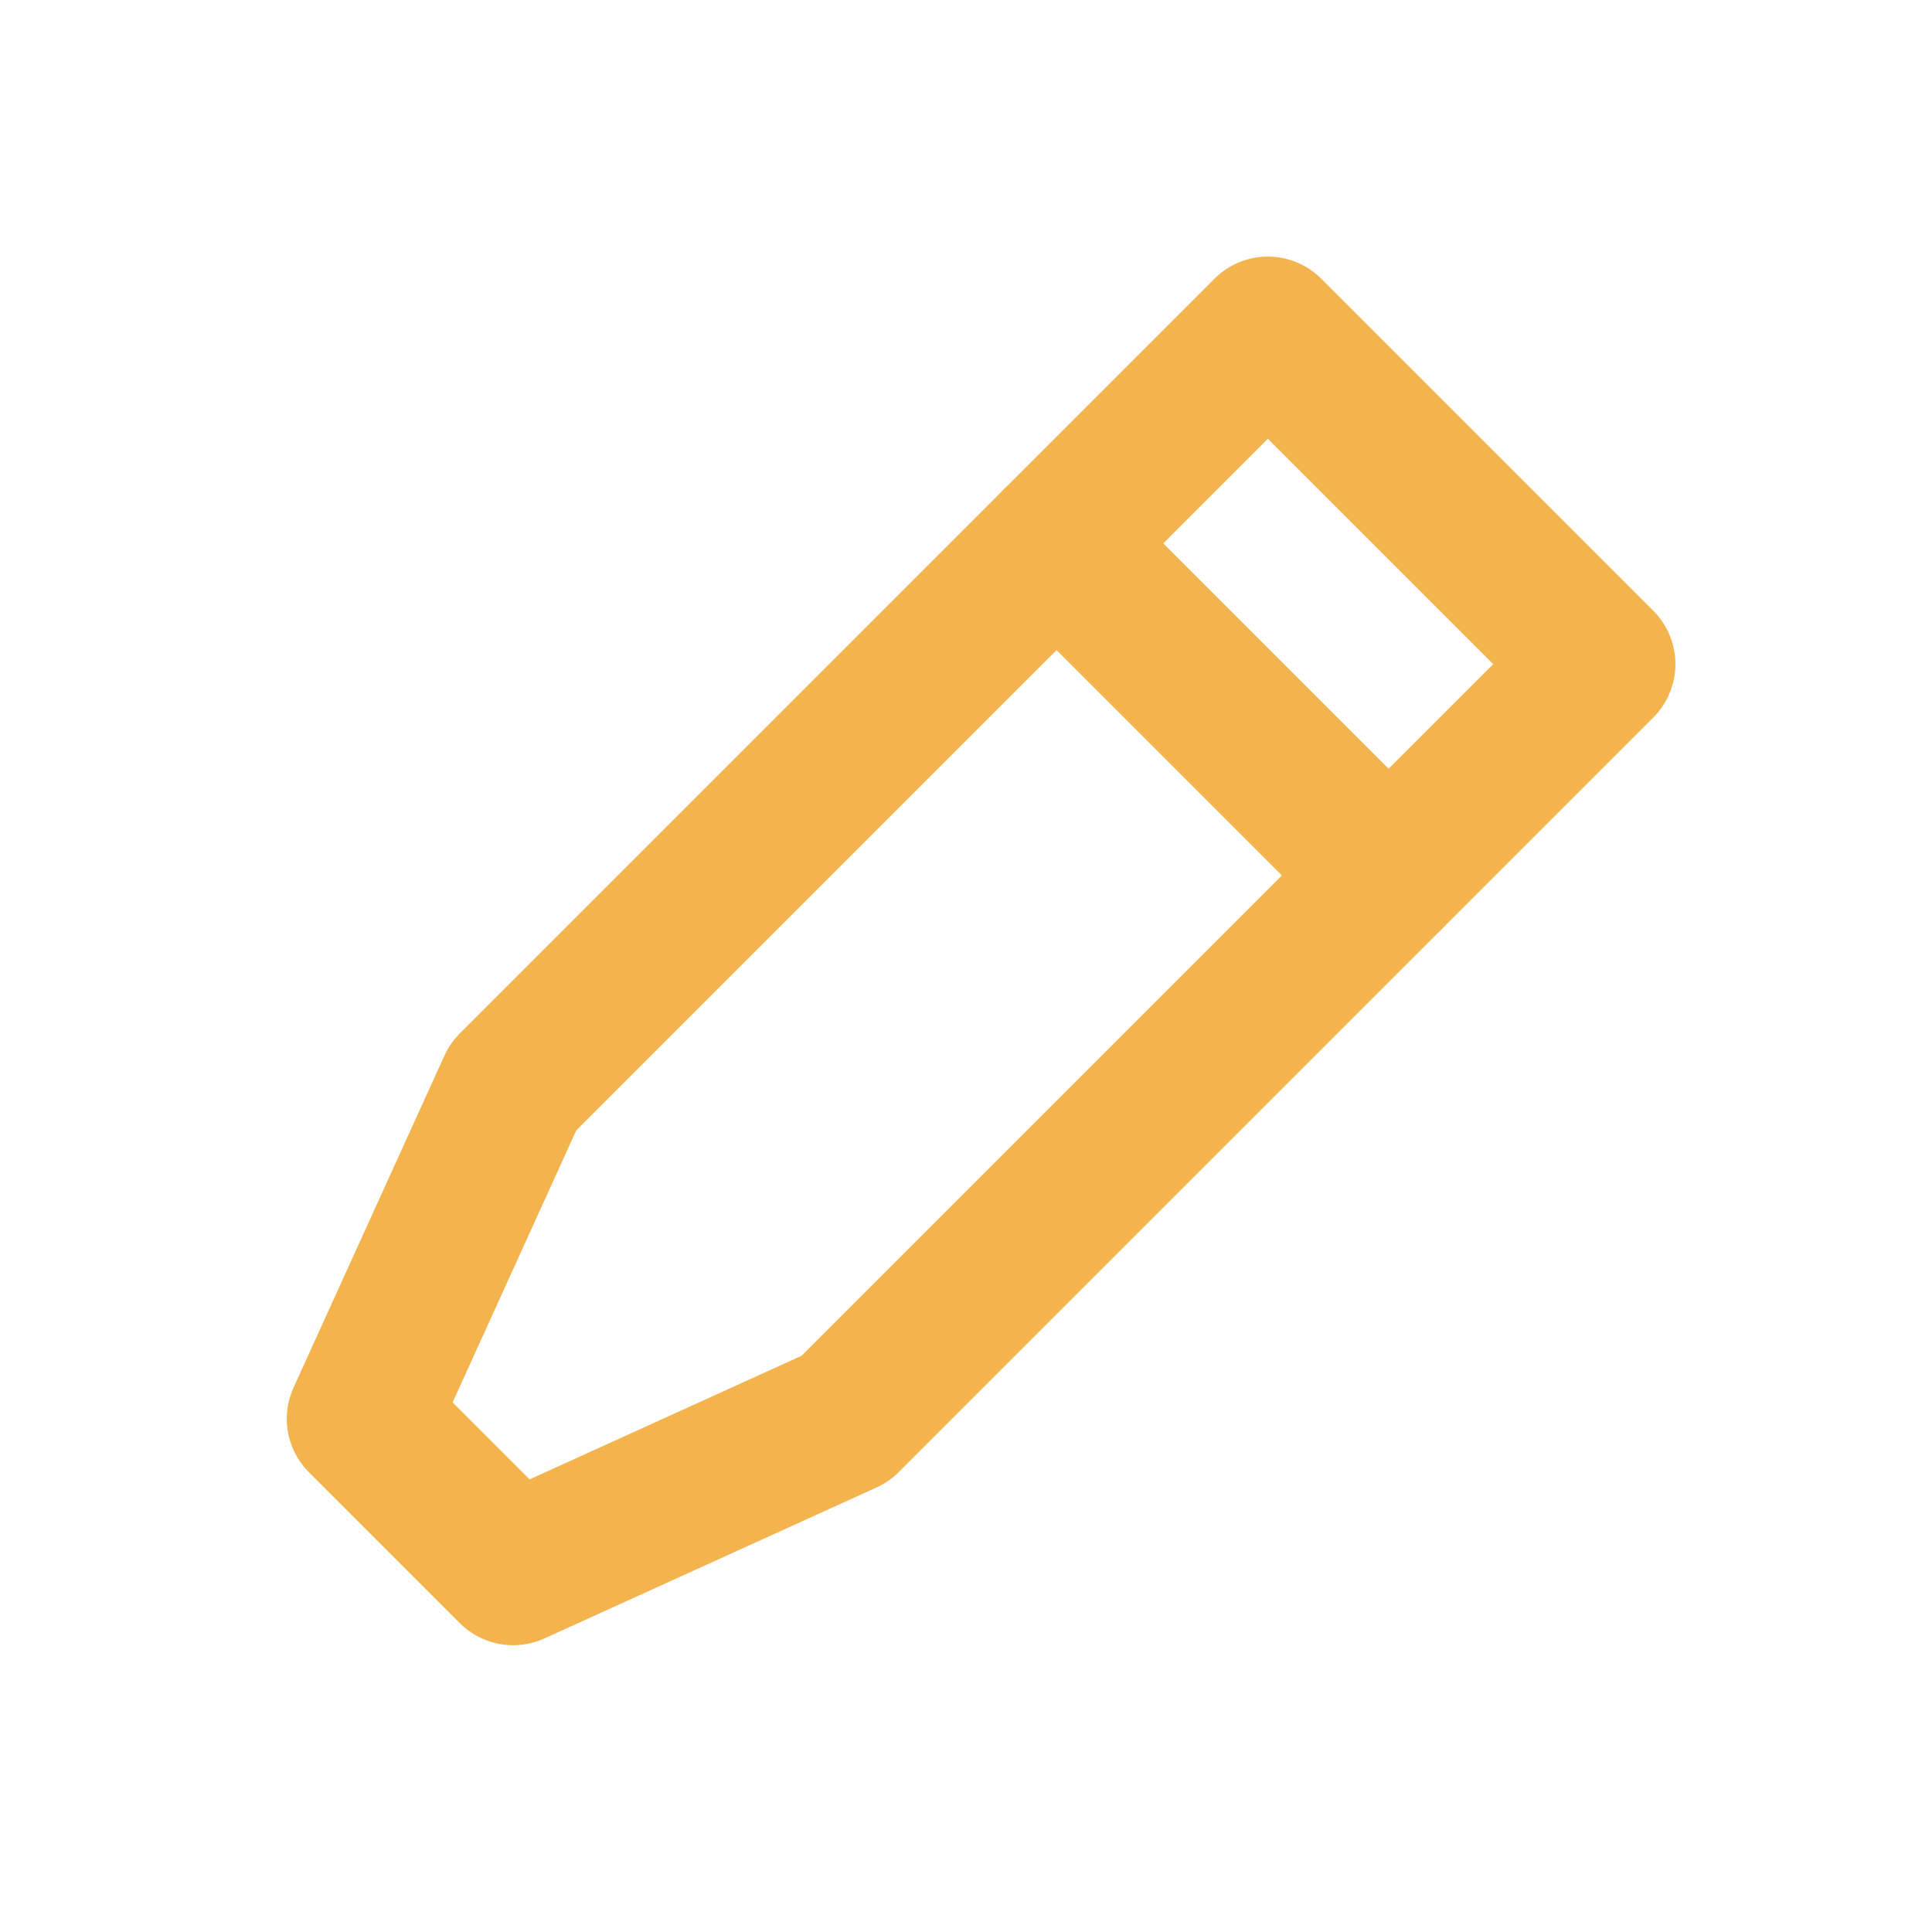
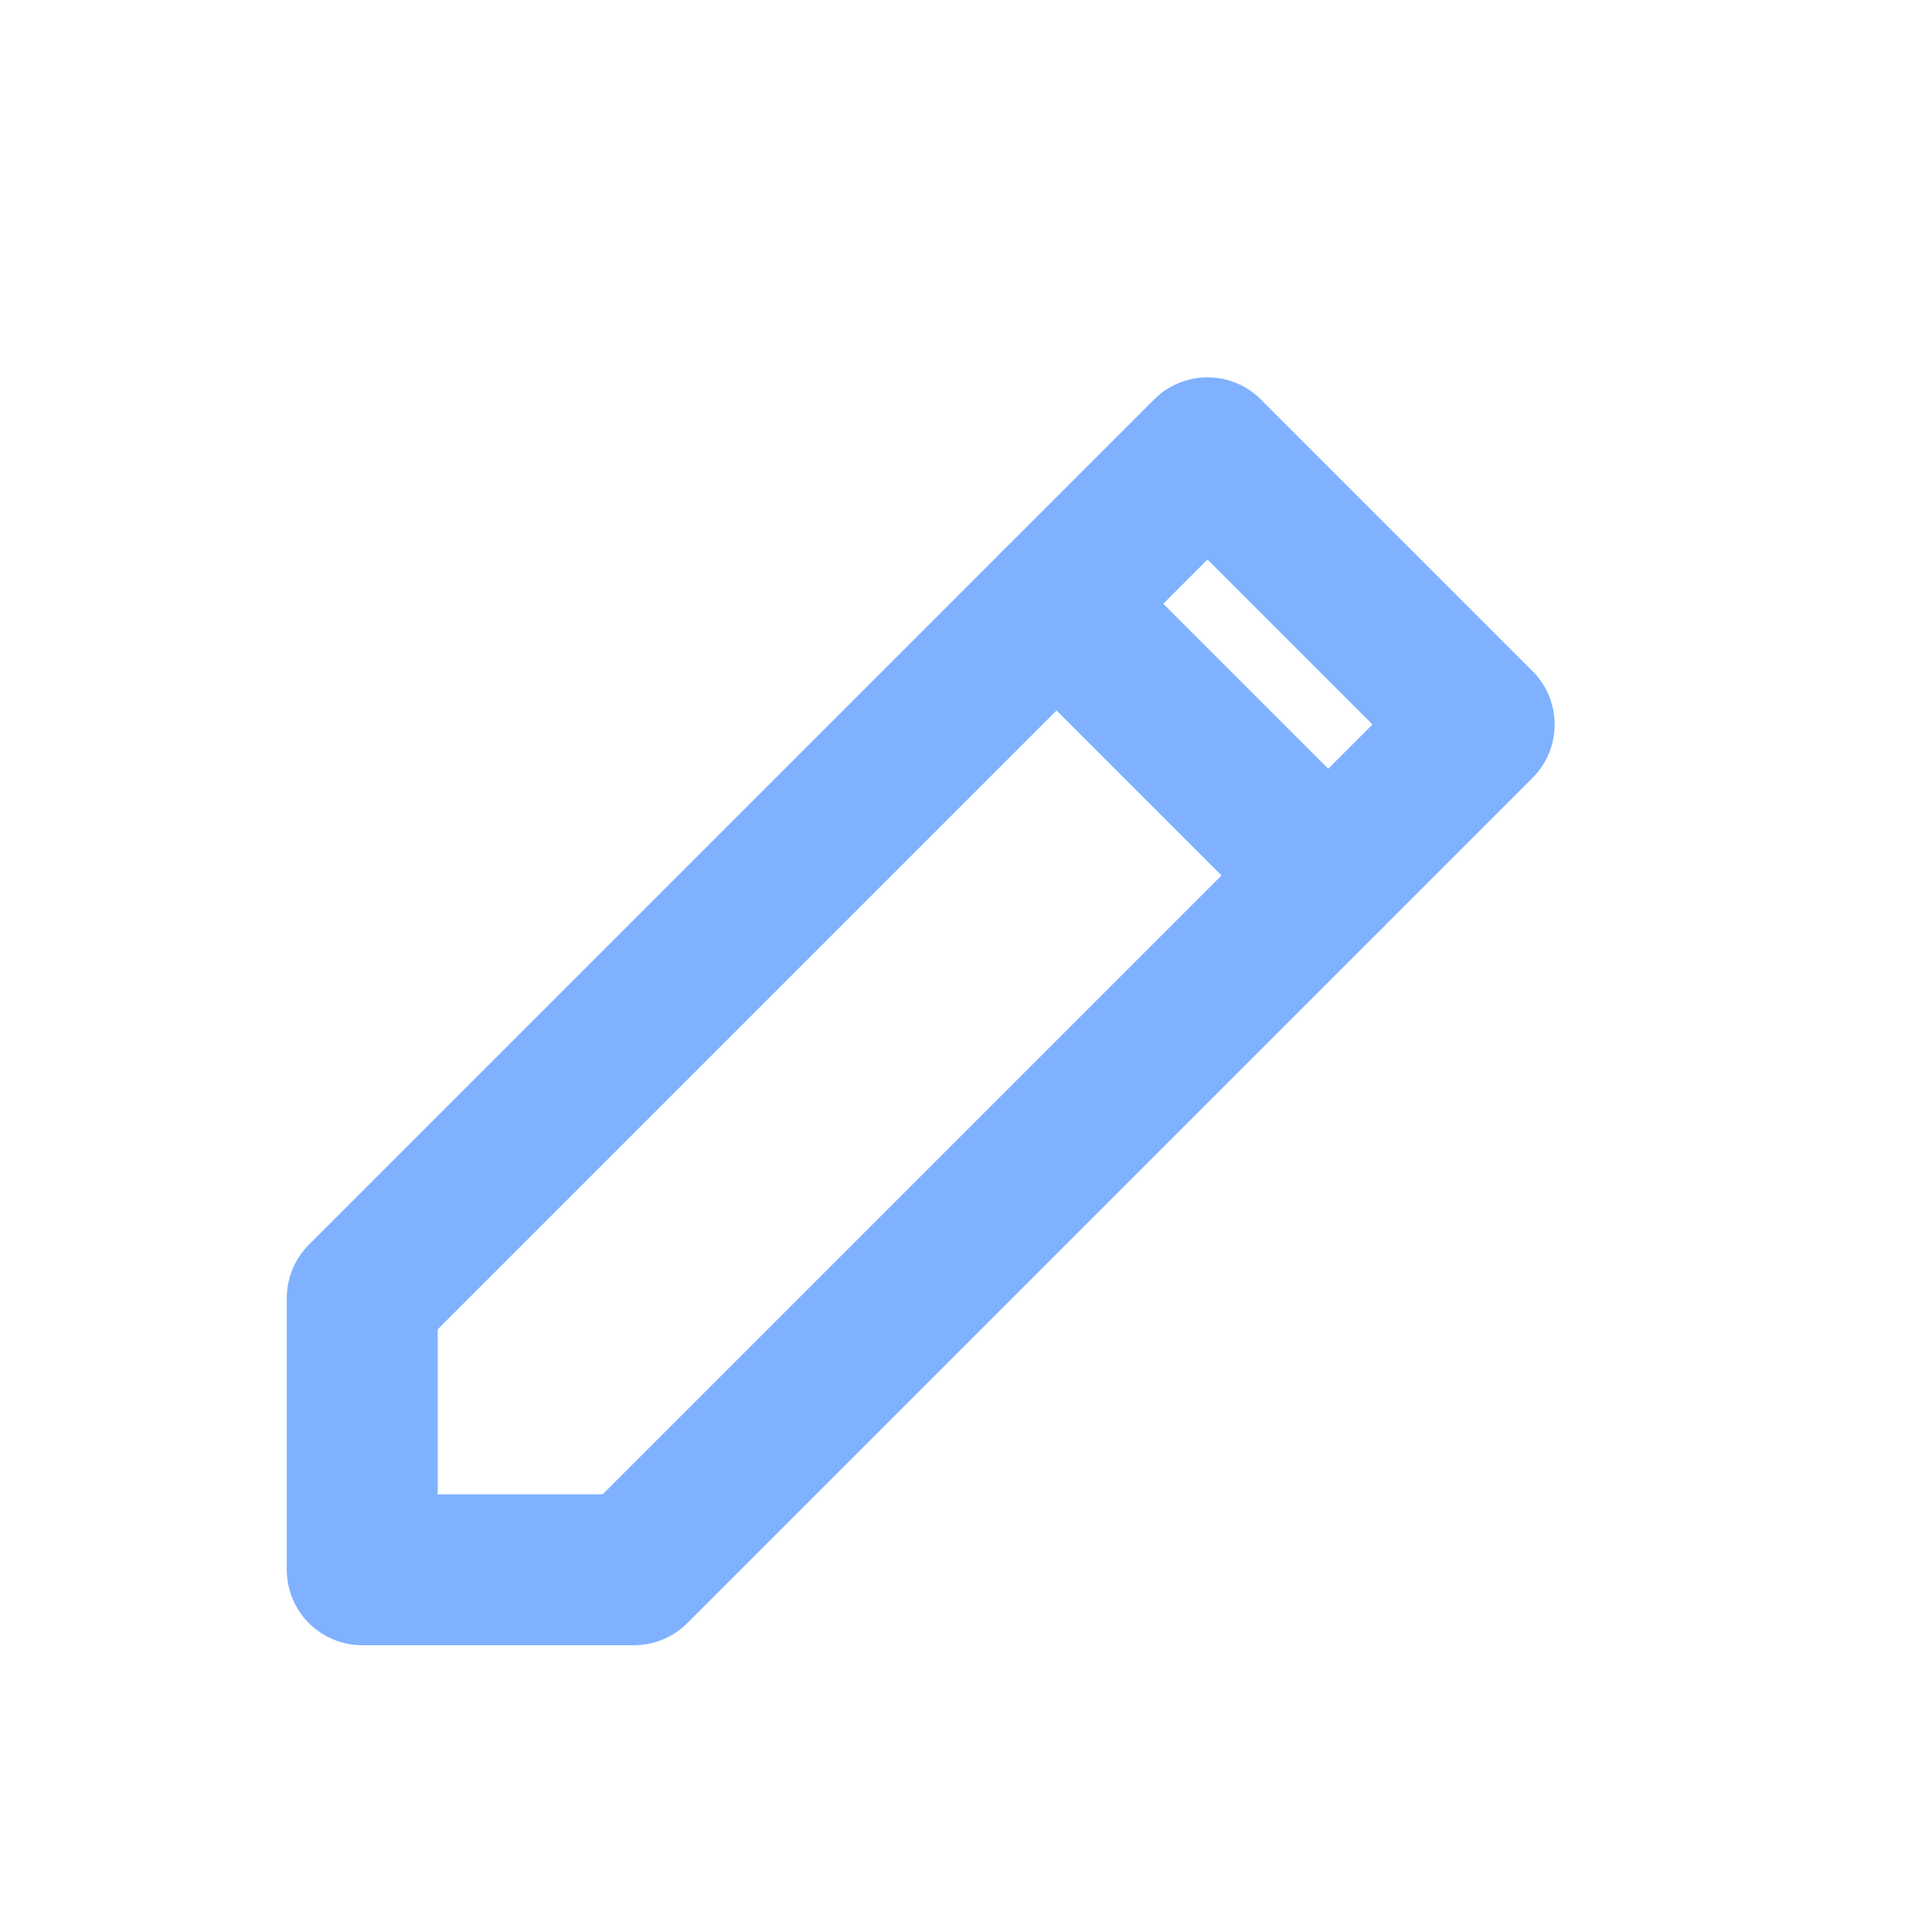
<svg xmlns="http://www.w3.org/2000/svg" width="16" height="16" viewBox="0 0 16 16" fill="none">
-   <path d="M3 11.75L4.25 9L10.5 2.75L13.25 5.5L7 11.75L4.25 13L3 11.75Z" stroke="#F3B44D" stroke-width="1.25" stroke-linejoin="round" />
-   <path d="M8.75 4.5L11.5 7.25" stroke="#F3B44D" stroke-width="1.25" stroke-linecap="round" />
+   <path d="M3 10.75L10 3.75L12.25 6L5.25 13H3V10.75Z" stroke="#7FB1FF" stroke-width="1.25" stroke-linejoin="round" />
+   <path d="M8.75 5L11 7.25" stroke="#7FB1FF" stroke-width="1.25" stroke-linecap="round" />
</svg>
